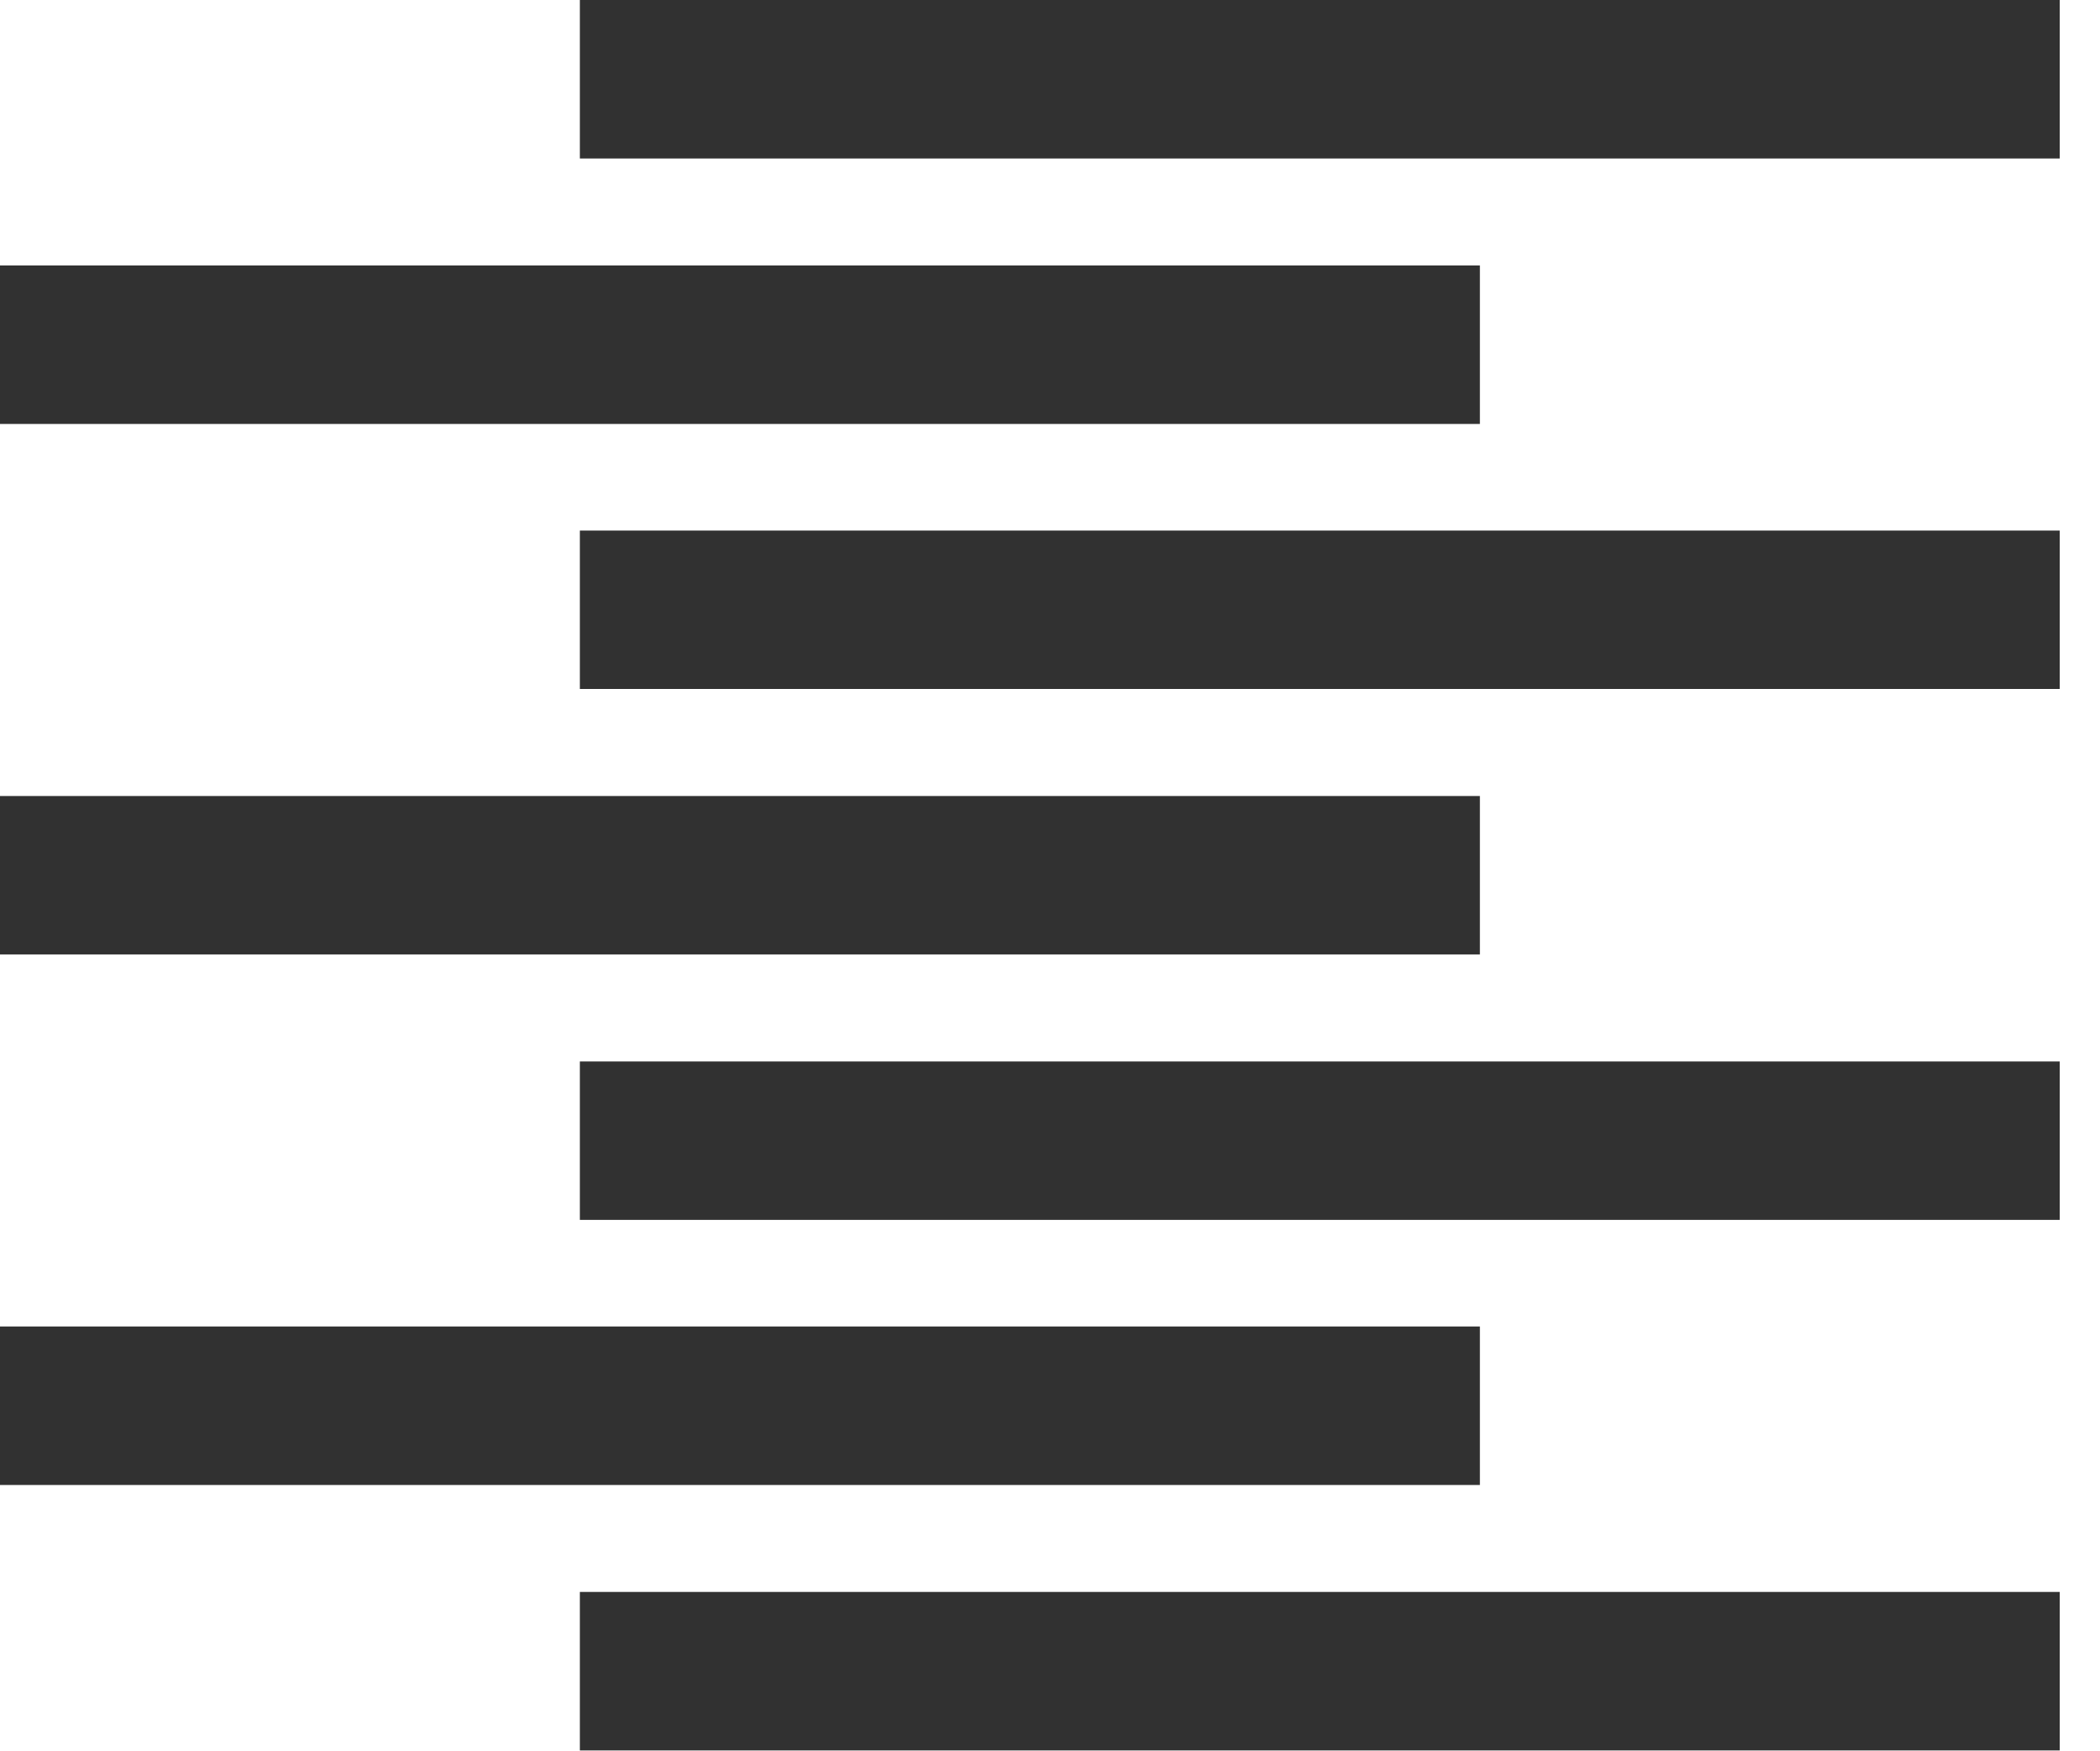
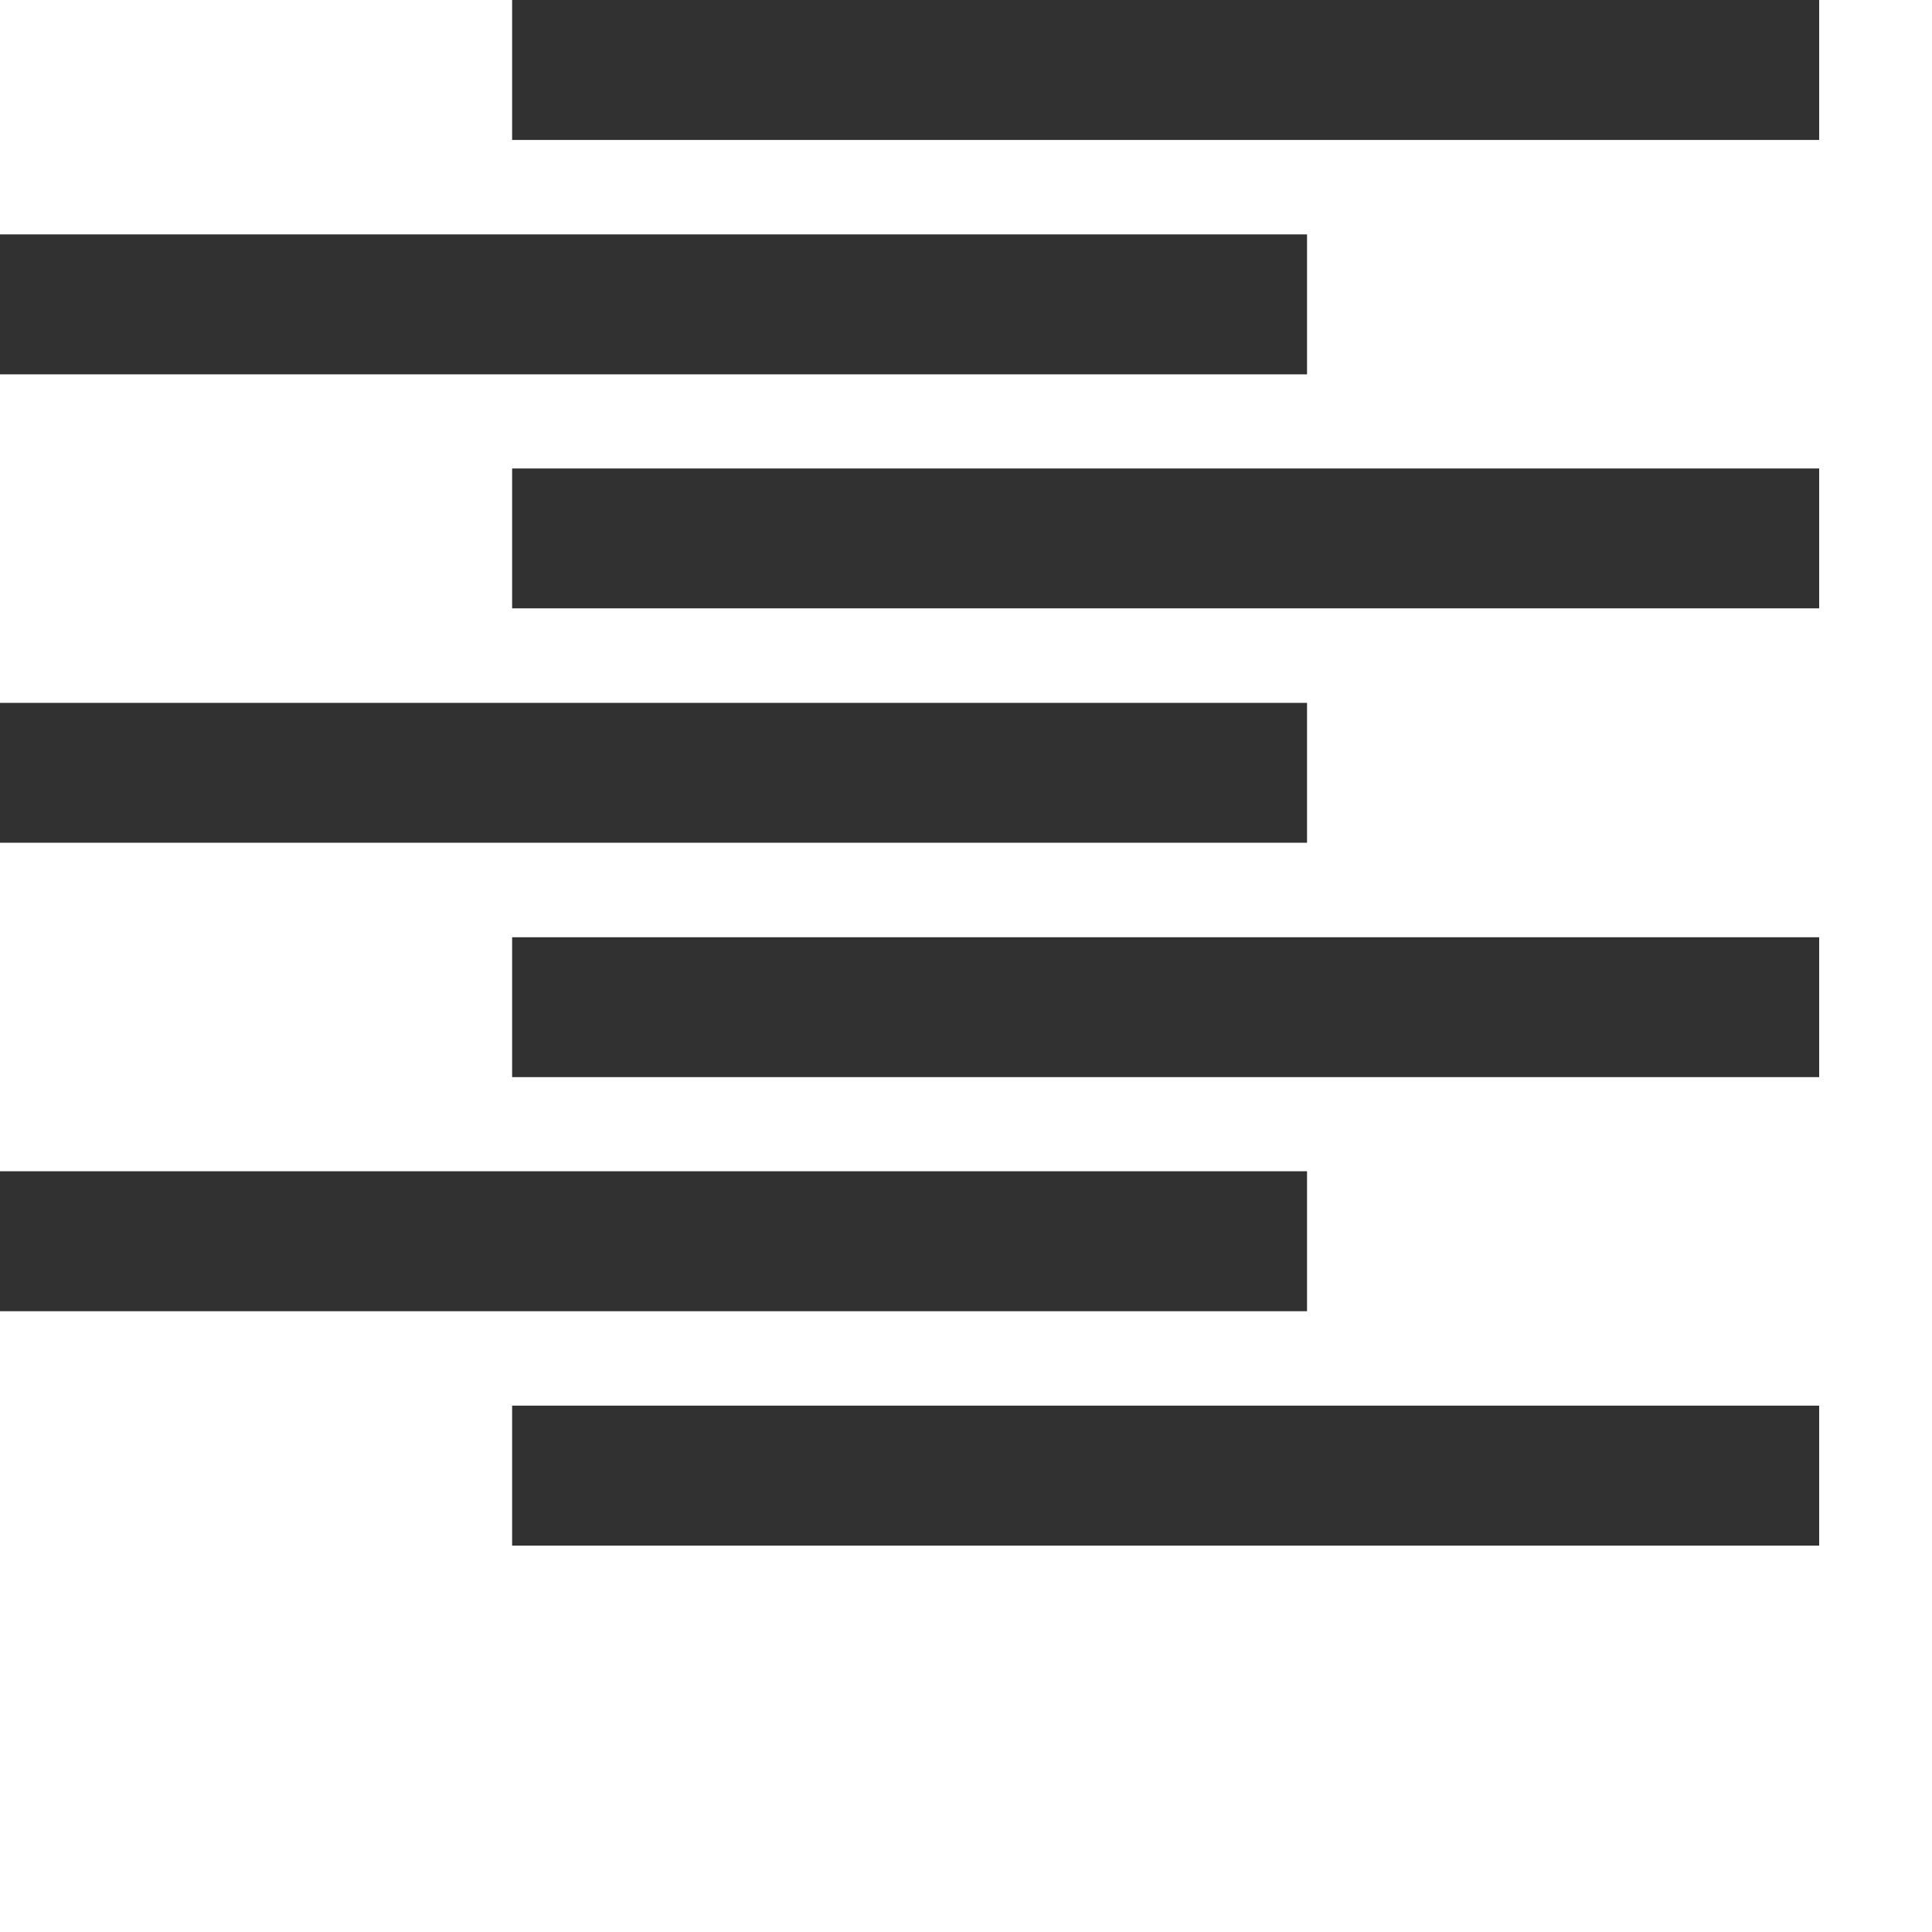
- <svg xmlns="http://www.w3.org/2000/svg" width="24" height="20" viewBox="0 0 24 20" fill="none">
+ <svg xmlns="http://www.w3.org/2000/svg" width="25" height="25" viewBox="0 0 25 25" fill="none">
  <path d="M23.54 0H6.627V1.811H23.54V0Z" fill="#313131" />
  <path d="M16.913 3.033H0V4.844H16.913V3.033Z" fill="#313131" />
  <path d="M16.913 9.095H0V10.905H16.913V9.095Z" fill="#313131" />
  <path d="M16.913 15.156H0V16.967H16.913V15.156Z" fill="#313131" />
  <path d="M23.54 6.062H6.627V7.872H23.54V6.062Z" fill="#313131" />
  <path d="M23.54 12.128H6.627V13.938H23.54V12.128Z" fill="#313131" />
  <path d="M23.54 18.189H6.627V20H23.54V18.189Z" fill="#313131" />
</svg>
